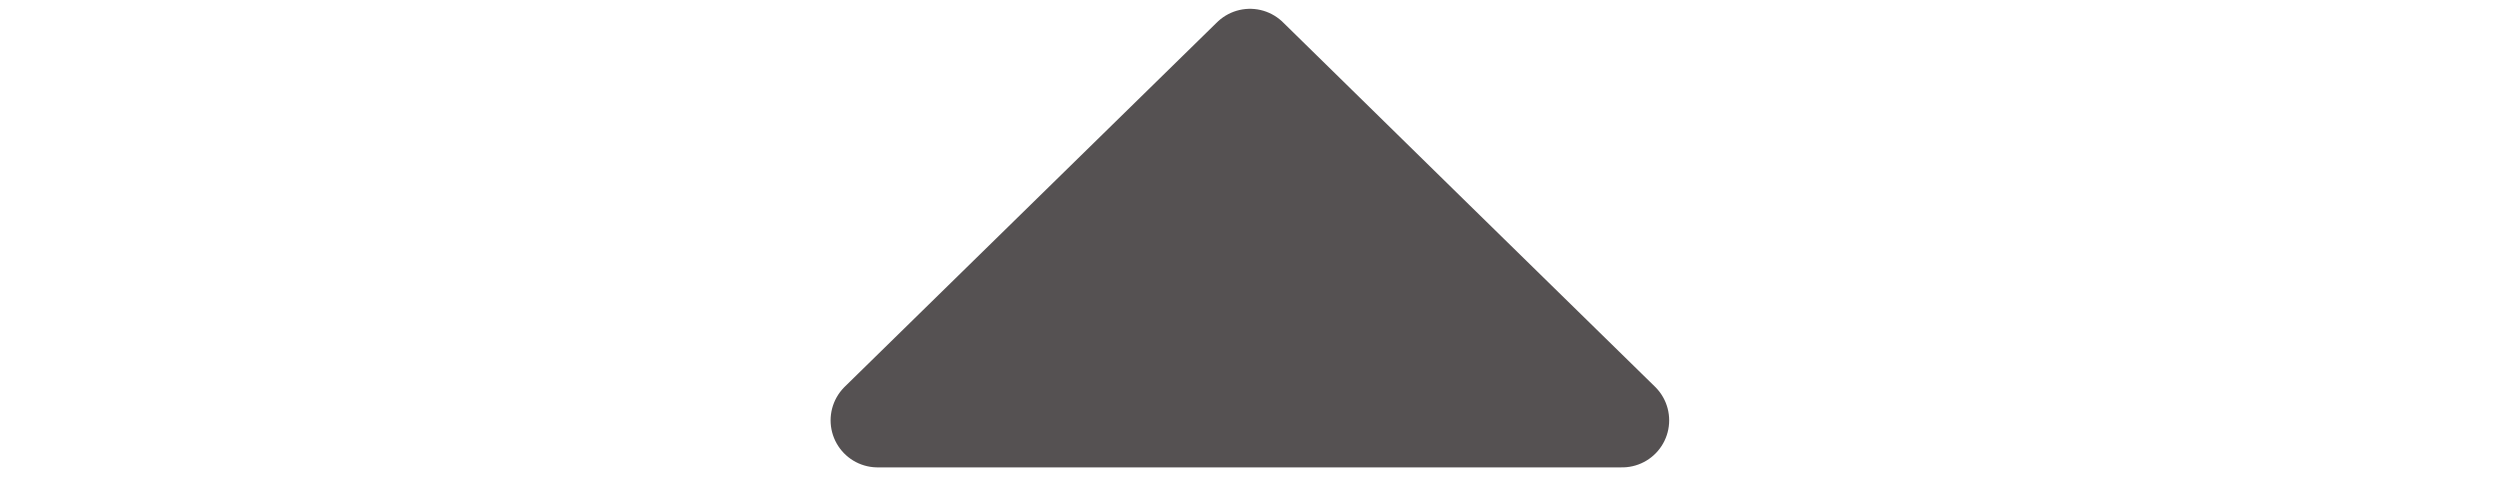
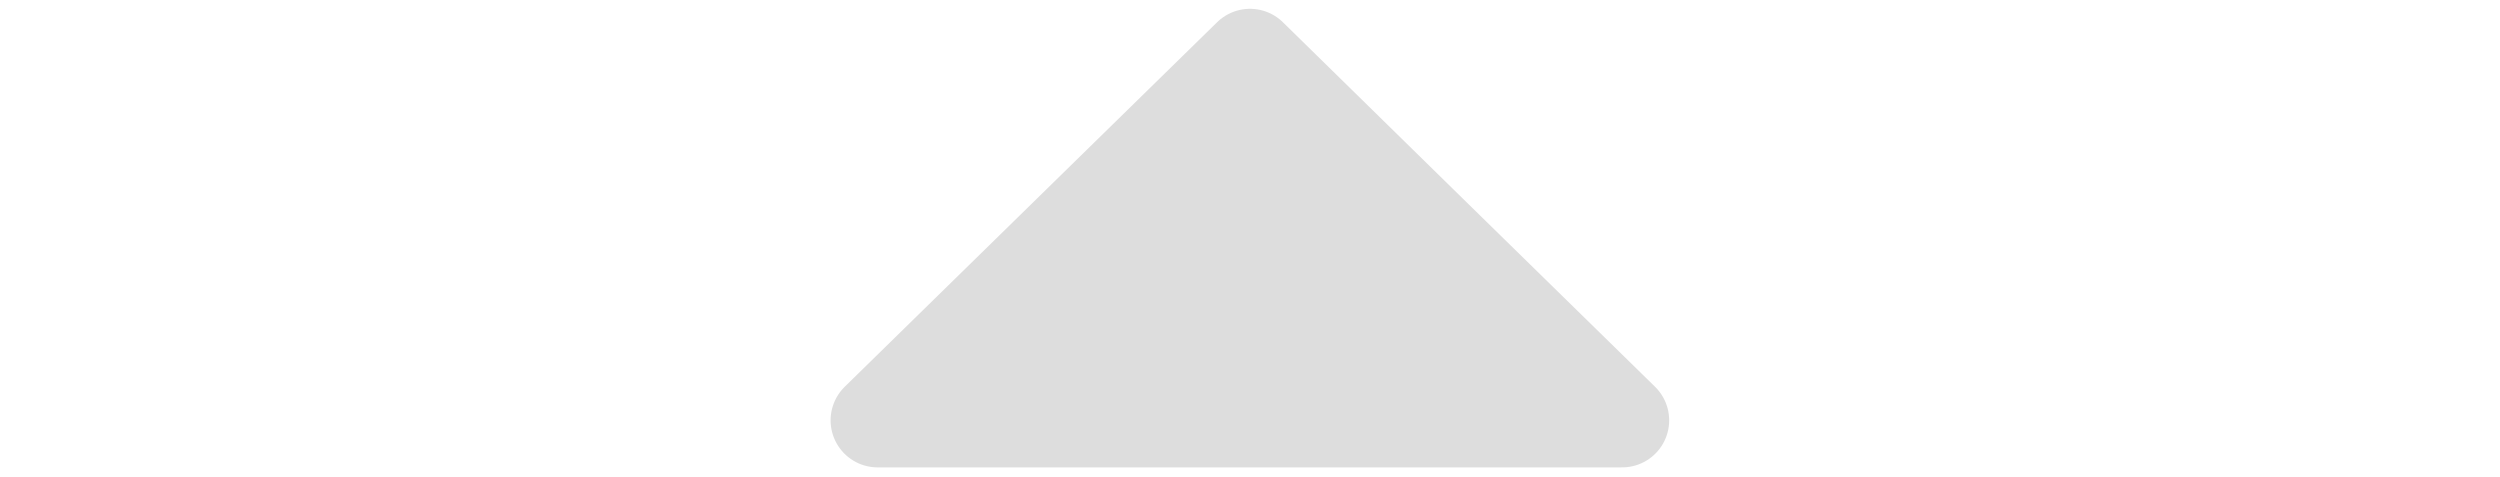
<svg xmlns="http://www.w3.org/2000/svg" id="svg3669" version="1.1" width="21" height="4">
  <defs id="defs3673" />
-   <path style="color:#000000;fill:#555152;fill-opacity:1;fill-rule:nonzero;stroke:#555152;stroke-width:0.79;stroke-linecap:round;stroke-linejoin:round;stroke-miterlimit:4;stroke-opacity:1;stroke-dasharray:none;marker:none;visibility:visible;display:inline;overflow:visible;enable-background:accumulate" d="m 10.5,0.469 -1.564,1.531 -1.564,1.531 3.127,0 3.127,0 -1.564,-1.531 z" id="path4484" />
+   <path style="color:#000000;fill:#dddddd;fill-opacity:1;fill-rule:nonzero;stroke:#dddddd;stroke-width:0.79;stroke-linecap:round;stroke-linejoin:round;stroke-miterlimit:4;stroke-opacity:1;stroke-dasharray:none;marker:none;visibility:visible;display:inline;overflow:visible;enable-background:accumulate" d="m 10.5,0.469 -1.564,1.531 -1.564,1.531 3.127,0 3.127,0 -1.564,-1.531 z" id="path4484" />
</svg>
